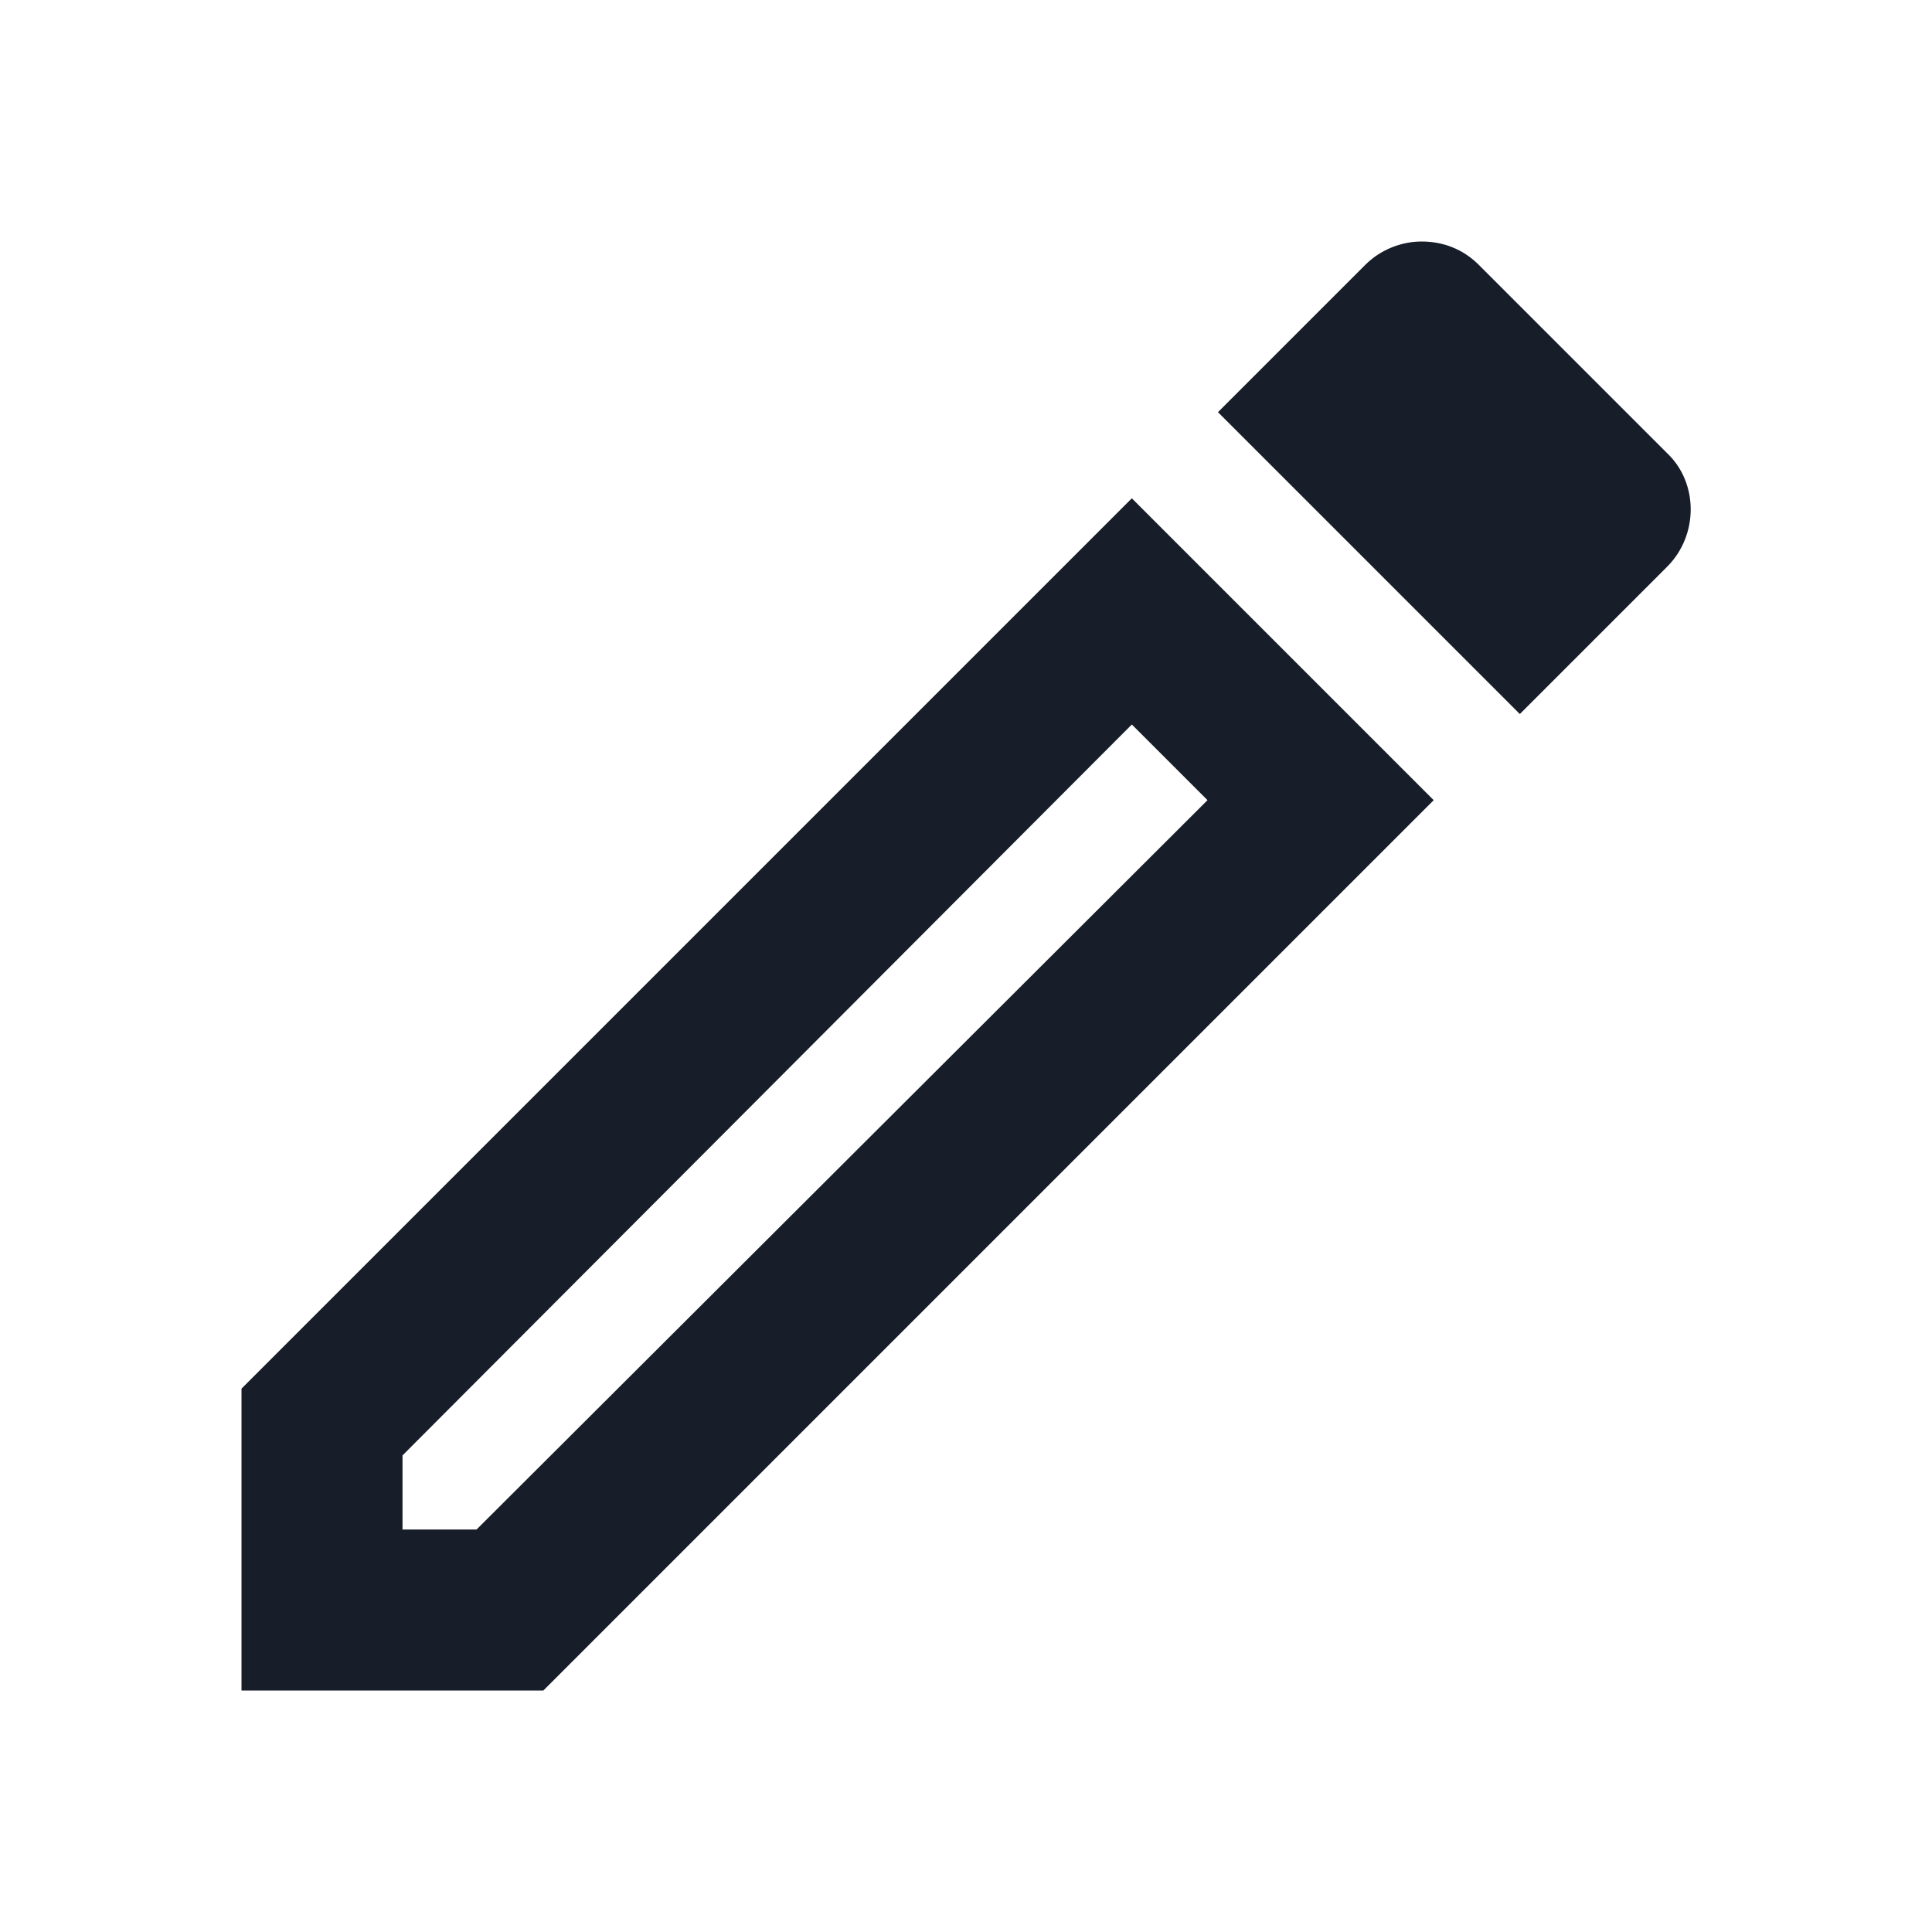
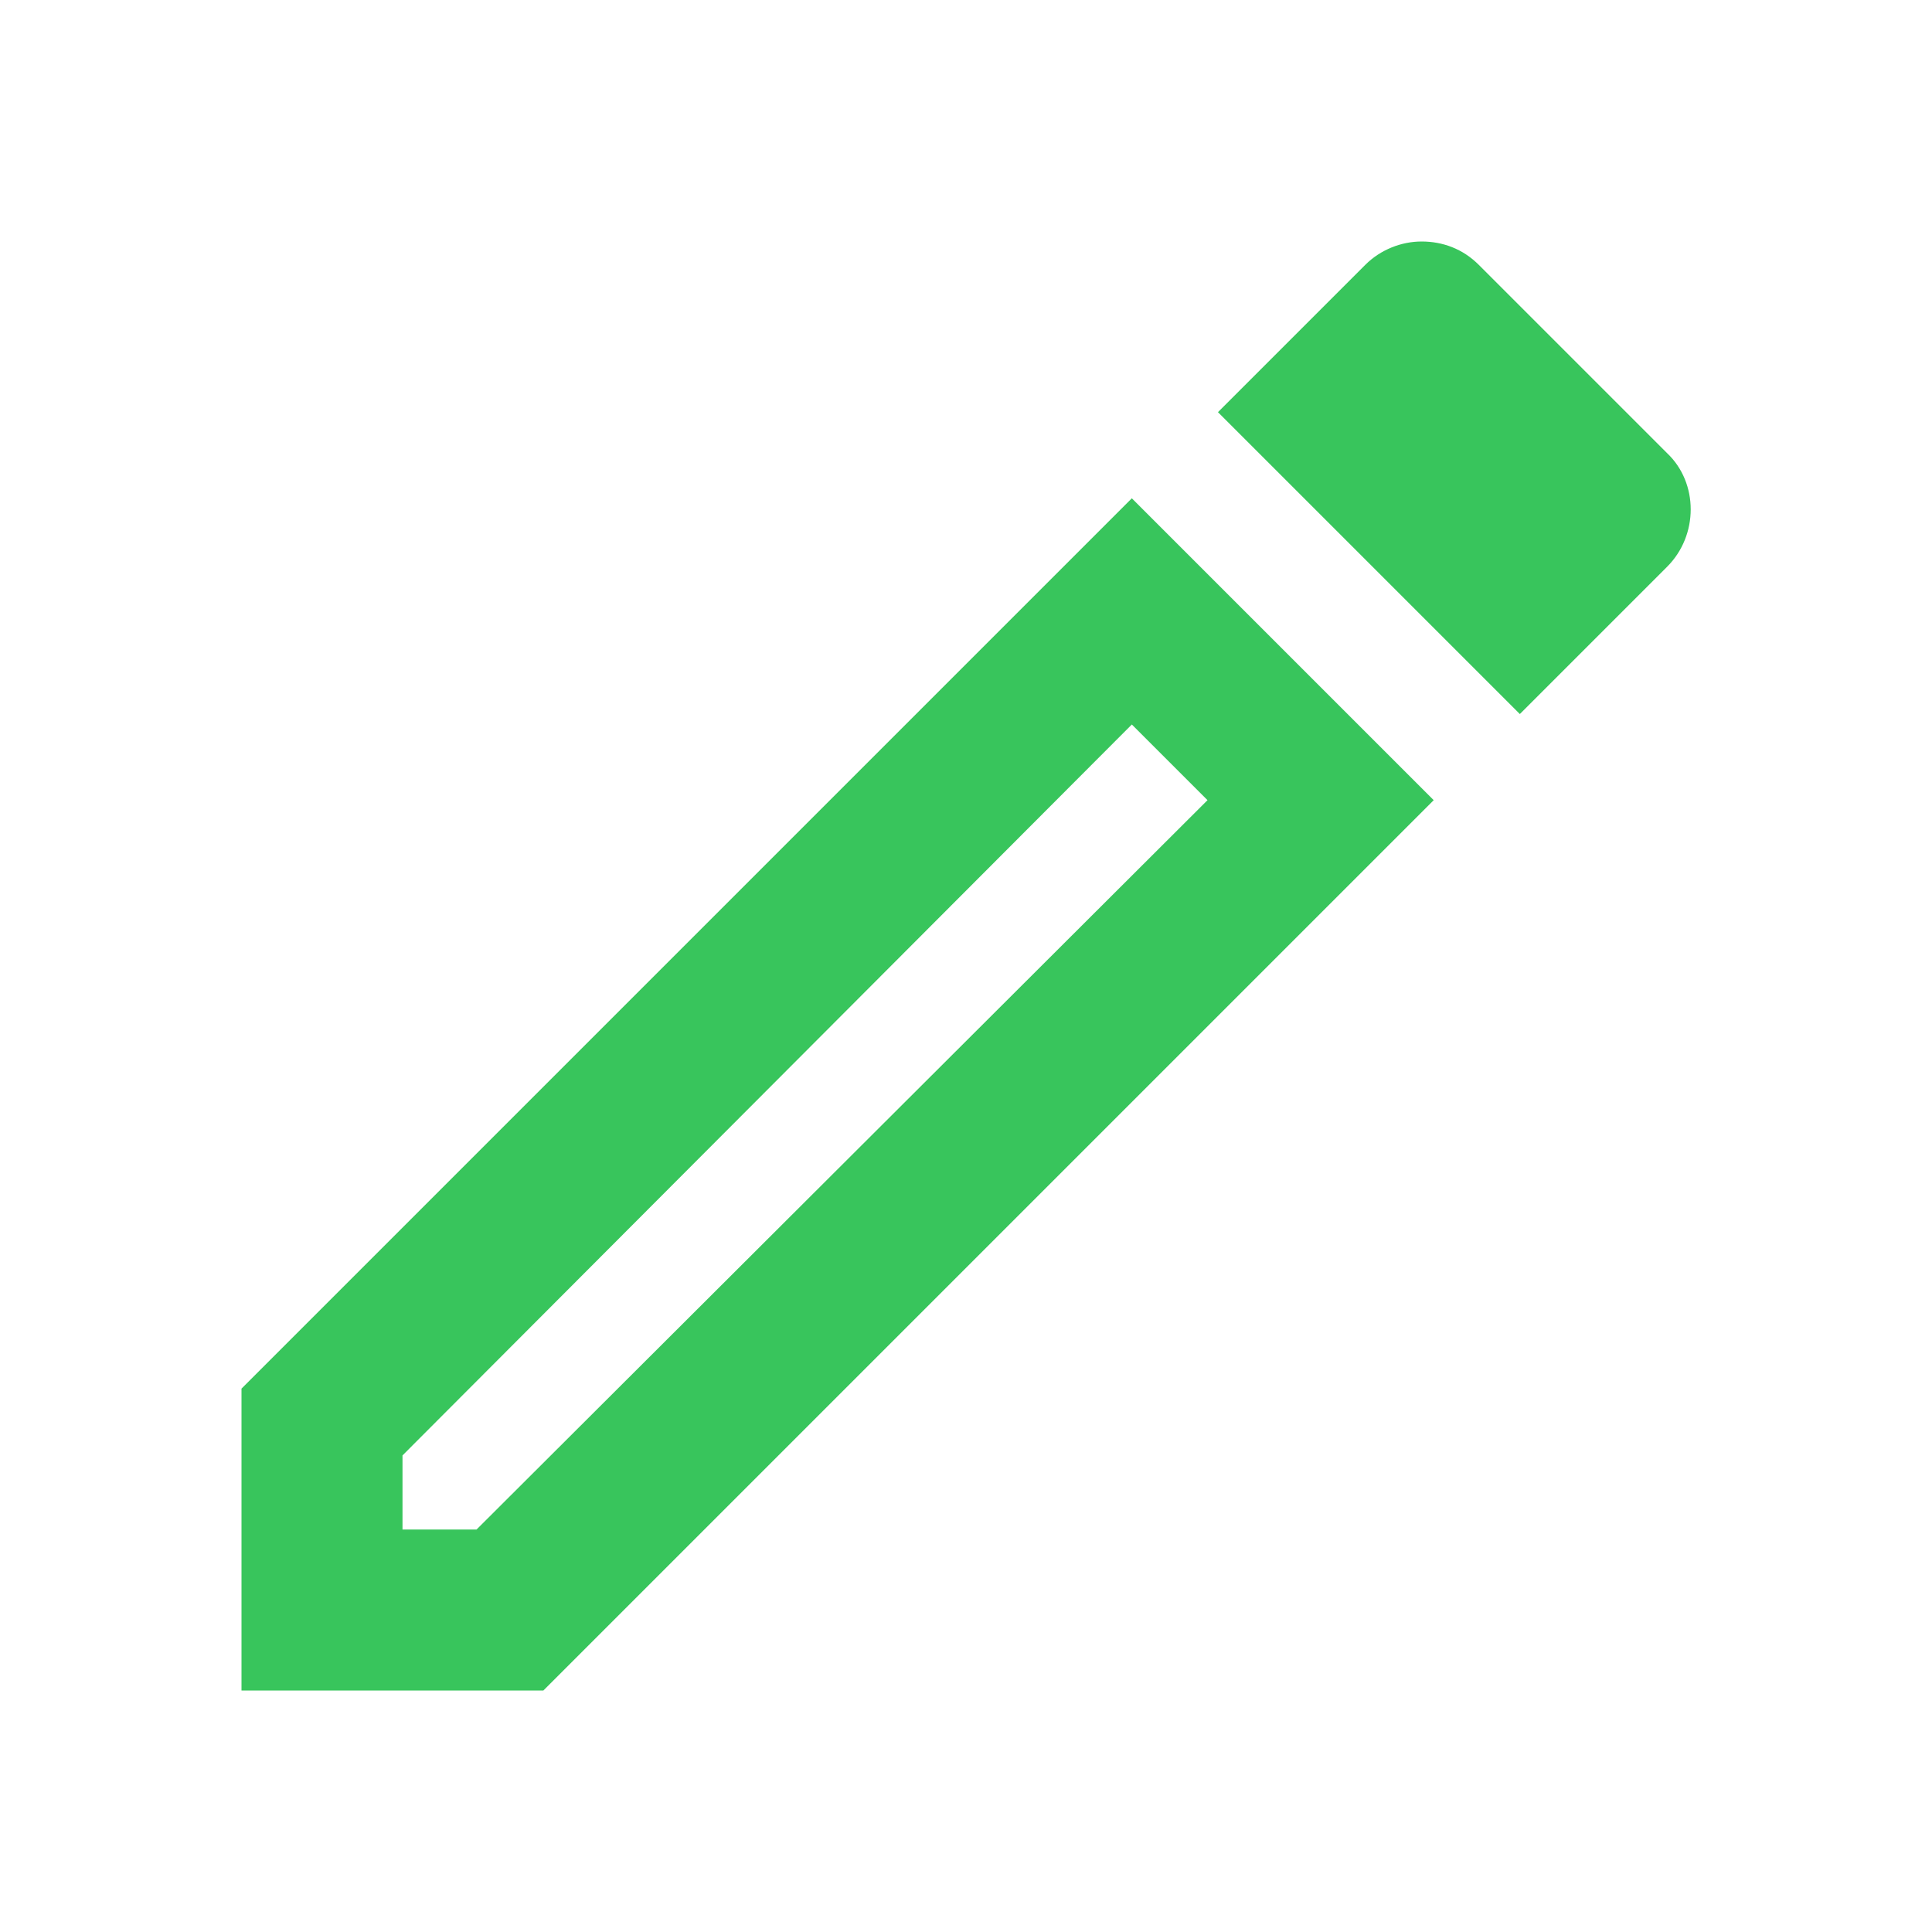
<svg xmlns="http://www.w3.org/2000/svg" width="24" height="24" viewBox="0 0 24 24">
-   <path fill="#171E29" d="m14.06 9l.94.94L5.92 19H5v-.92zm3.6-6c-.25 0-.51.1-.7.29l-1.83 1.83l3.75 3.75l1.83-1.83c.39-.39.39-1.04 0-1.41l-2.34-2.34c-.2-.2-.45-.29-.71-.29m-3.6 3.19L3 17.25V21h3.75L17.81 9.94z" />
+   <path fill="#38C55C" d="m14.06 9l.94.94L5.92 19H5v-.92zm3.6-6c-.25 0-.51.1-.7.29l-1.83 1.83l3.75 3.75l1.83-1.83c.39-.39.39-1.04 0-1.41l-2.34-2.34c-.2-.2-.45-.29-.71-.29m-3.6 3.19L3 17.25V21h3.75L17.81 9.94z" />
</svg>
